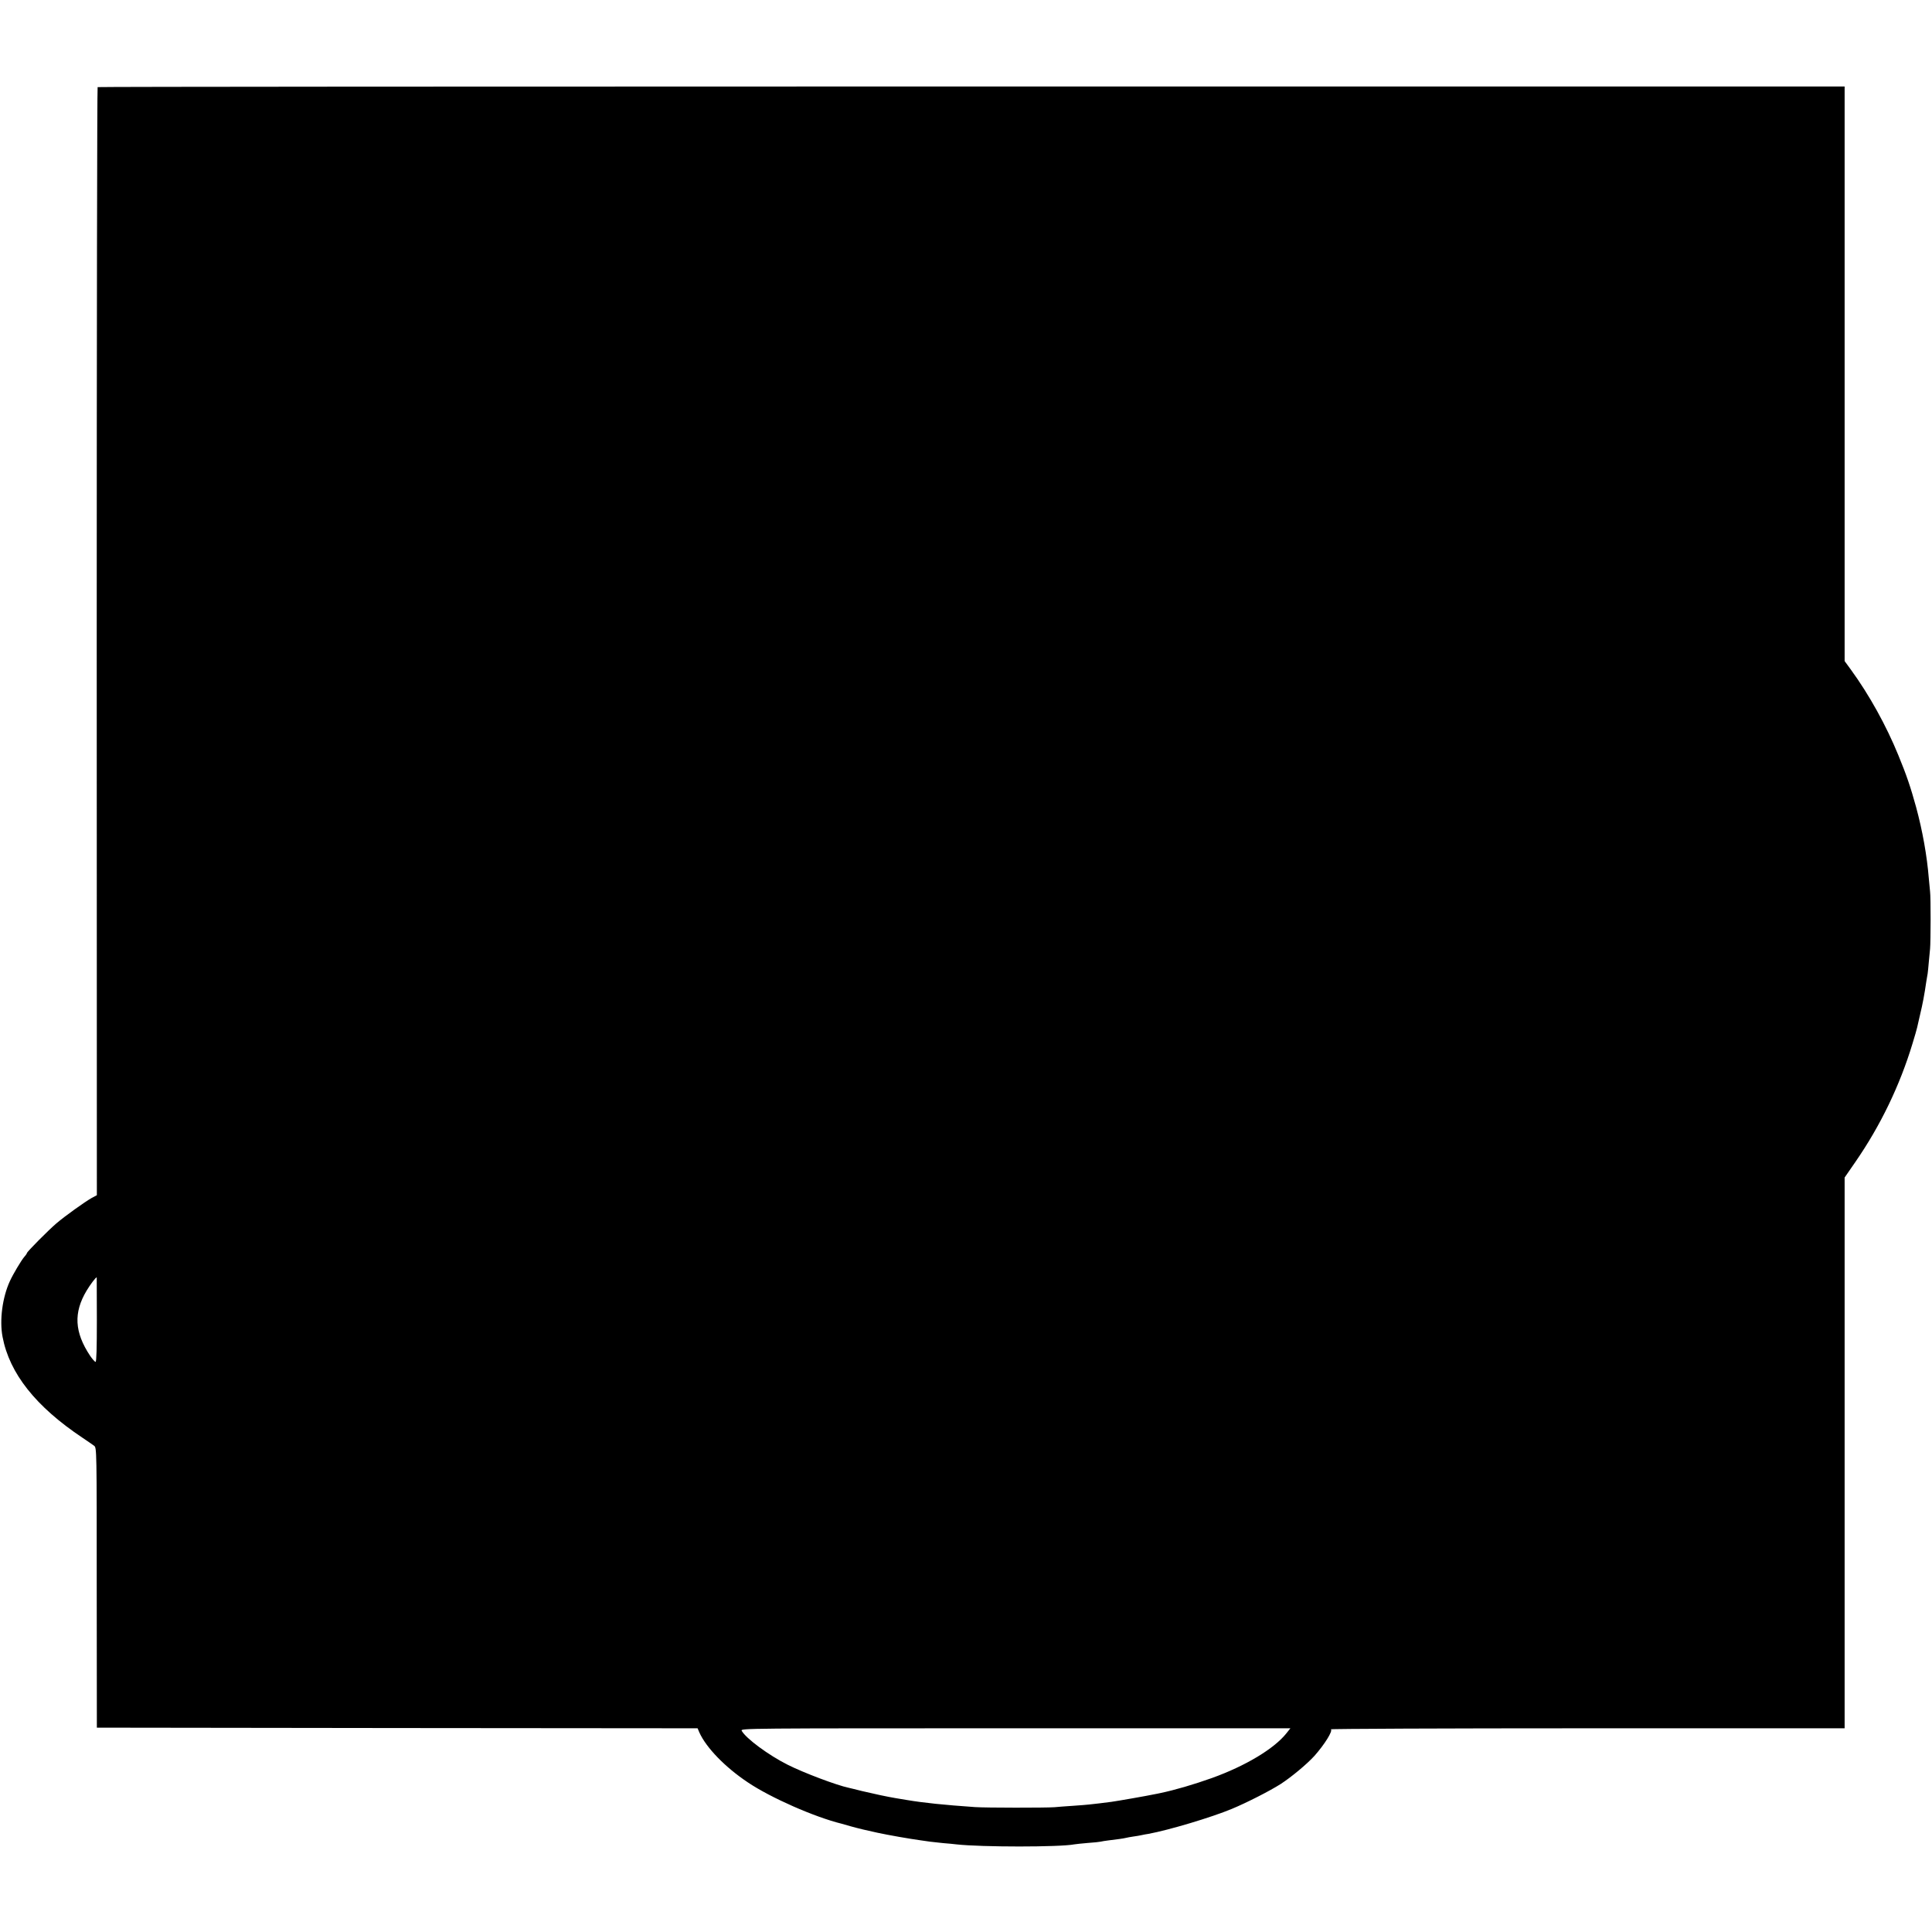
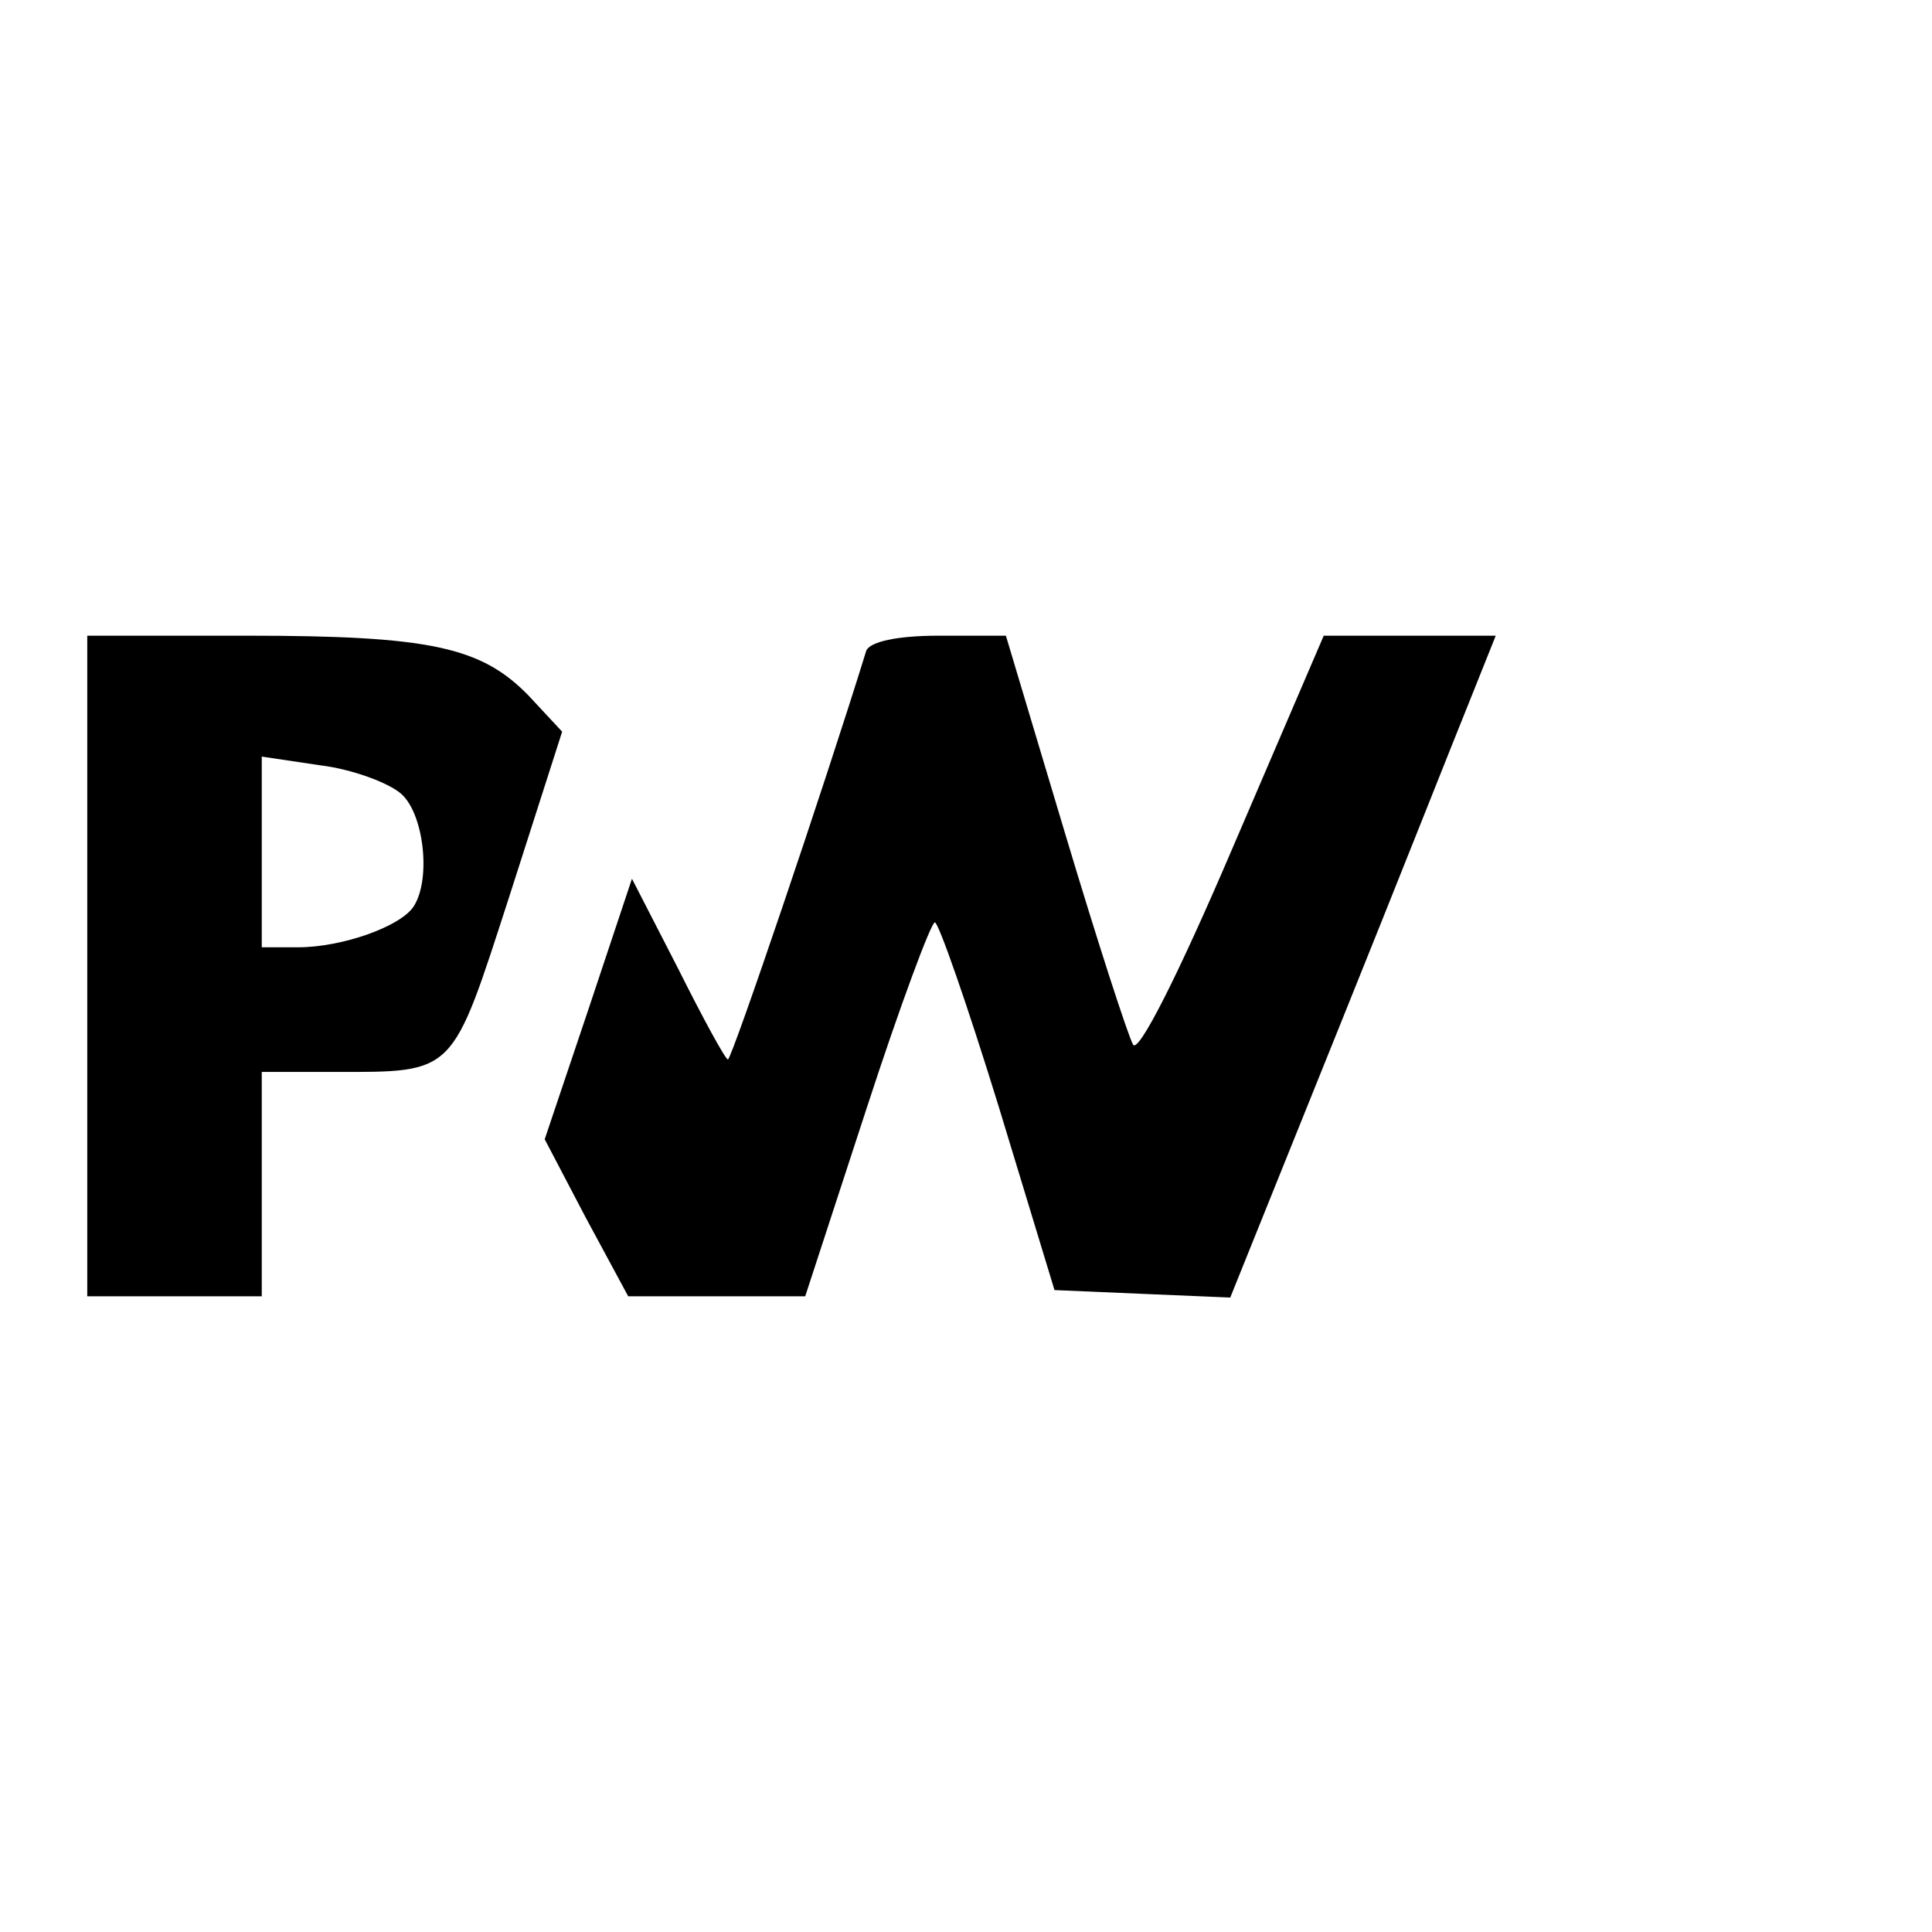
- <svg xmlns="http://www.w3.org/2000/svg" version="1.0" width="1508pt" height="1508pt" viewBox="0 0 1508 1508" preserveAspectRatio="xMidYMid meet">
-   <g transform="translate(0,1508) scale(0.1,-0.1)" fill="#000000" stroke="none">
-     <path d="M762 14400 c-4 -3 -7 -1950 -7 -4327 l1 -4322 -41 -22 c-53 -30 -207 -140 -275 -198 -60 -51 -230 -222 -230 -232 0 -3 -9 -17 -21 -30 -23 -27 -87 -134 -112 -189 -58 -126 -82 -304 -57 -435 54 -285 259 -544 625 -788 39 -26 79 -54 90 -62 20 -16 20 -28 20 -1108 l1 -1092 2344 -3 2345 -2 14 -33 c53 -118 201 -271 378 -389 178 -120 521 -271 733 -323 8 -2 40 -11 70 -20 49 -14 141 -36 208 -50 88 -19 253 -48 342 -60 25 -3 56 -8 70 -10 14 -2 59 -7 100 -11 41 -3 89 -8 105 -10 196 -22 807 -22 920 0 11 2 58 7 105 11 47 3 92 8 100 10 8 2 36 7 62 10 61 7 119 15 138 20 8 2 33 7 55 10 23 3 52 8 65 11 14 3 38 8 54 10 158 29 493 129 651 195 116 48 298 141 381 194 82 53 205 155 263 219 80 90 146 196 129 208 -7 4 892 8 1999 8 l2011 0 0 2149 0 2150 85 123 c194 281 346 595 445 923 17 55 33 111 36 125 3 14 14 61 24 105 18 74 33 152 47 250 4 22 8 51 11 65 2 14 6 54 9 90 3 36 8 83 10 105 5 56 6 402 0 445 -2 19 -6 67 -10 105 -14 174 -49 371 -99 555 -42 153 -75 251 -139 406 -95 232 -226 469 -370 667 l-49 67 0 2243 0 2242 -6815 0 c-3748 0 -6818 -2 -6821 -5z m-6 -9620 c0 -224 -3 -330 -10 -330 -6 0 -25 22 -43 48 -122 184 -130 336 -27 508 28 47 71 104 79 104 0 0 1 -148 1 -330z m9285 -3229 c-96 -121 -320 -255 -581 -349 -143 -51 -290 -94 -405 -118 -11 -2 -31 -7 -45 -9 -50 -11 -296 -54 -335 -59 -22 -3 -65 -8 -95 -12 -30 -3 -66 -8 -80 -9 -14 -2 -70 -6 -125 -10 -55 -4 -120 -8 -145 -11 -69 -5 -535 -5 -620 1 -244 17 -399 33 -530 55 -30 5 -71 12 -90 15 -61 10 -173 34 -261 55 -46 12 -94 23 -106 26 -91 19 -349 116 -474 179 -150 75 -327 206 -360 266 -10 19 31 19 2136 19 l2147 0 -31 -39z" />
+ <svg xmlns="http://www.w3.org/2000/svg" version="1.0" width="155pt" height="155pt" viewBox="0 0 155 155" preserveAspectRatio="xMidYMid meet">
+   <g transform="translate(0,155) scale(0.1,-0.1)" fill="#000000" stroke="none">
+     <path d="M70 775 l0 -265 70 0 70 0 0 90 0 90 58 0 c98 0 94 -3 141 142 l42 131 -27 29 c-38 39 -79 48 -226 48 l-128 0 0 -265z m252 138 c18 -16 24 -68 10 -90 -10 -16 -57 -33 -93 -33 l-29 0 0 76 0 77 47 -7 c25 -3 55 -14 65 -23z" />
+     <path d="M695 1028 c-34 -110 -108 -328 -111 -328 -2 0 -20 33 -40 73 l-37 72 -35 -105 -35 -104 33 -63 34 -63 71 0 71 0 49 150 c27 83 52 150 55 150 3 0 26 -66 51 -147 l45 -148 70 -3 71 -3 87 216 c48 119 95 238 106 265 l20 50 -69 0 -69 0 -73 -170 c-44 -103 -76 -166 -80 -158 -4 7 -29 84 -55 171 l-47 157 -54 0 c-34 0 -55 -5 -58 -12z" />
  </g>
</svg>
